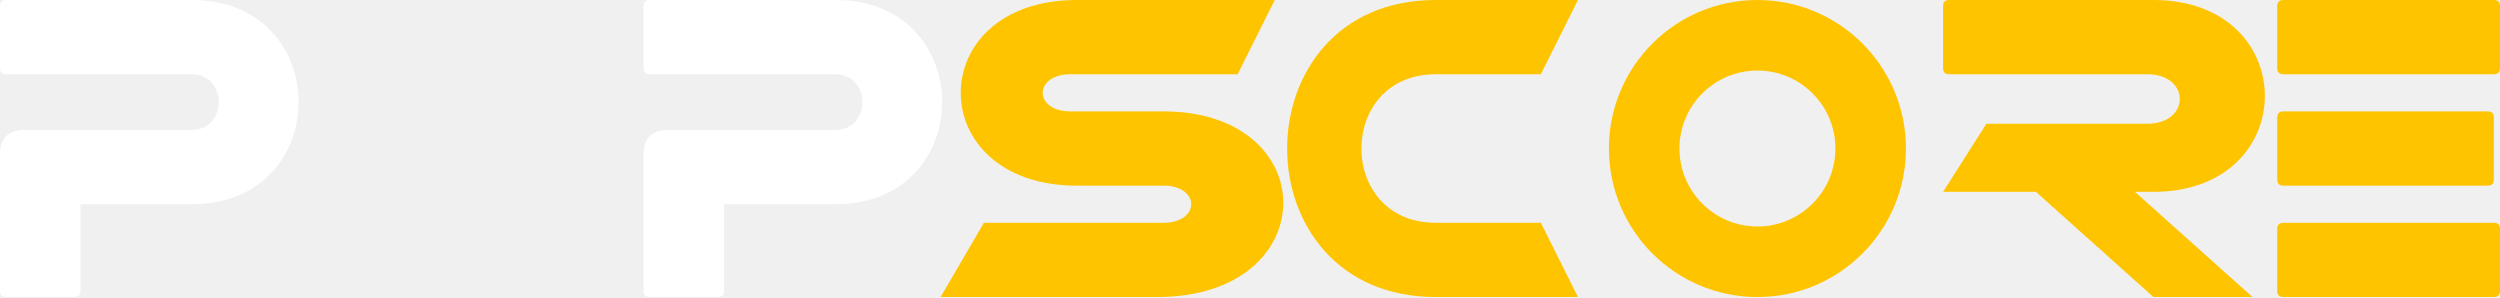
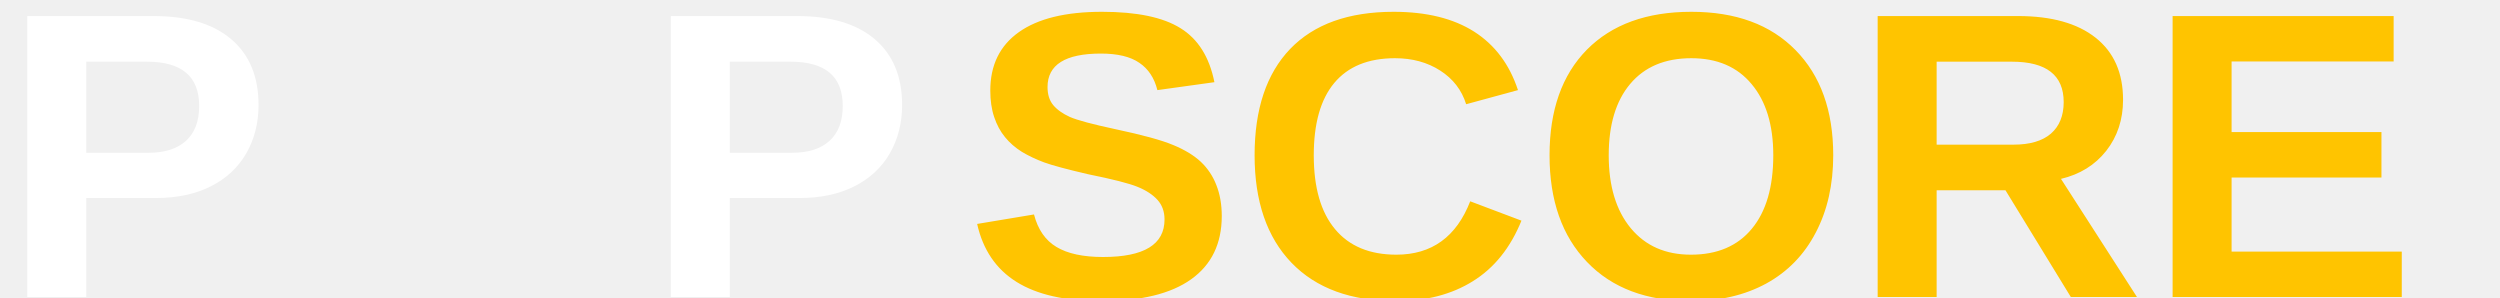
<svg xmlns="http://www.w3.org/2000/svg" viewBox="0 0 202 24" fill="none">
-   <g fill="#fff">
-     <path id="p" d="M.5 0H15.5C27 0 27 16.5 15.5 16.5H6.5V23.5Q6.5 24 6 24H.5Q0 24 0 23.5V12.5Q0 10.5 2 10.5H15.5C18.4 10.5 18.4 6 15.5 6H.5Q0 6 0 5.5V.5Q0 0 .5 0Z" />
-     <use href="#p" x="52" />
-   </g>
-   <g fill="#ffc400">
-     <path d="M103 0H87C74.5 0 74.5 15 87 15H94C97 15 97 18 94 18H79.5L76 24H93.5C107 24 107 9 94 9H86.5C83.5 9 83.5 6 86.5 6H100L103 0Z" />
-     <path d="M127.5 0H116C100 0 100 24 116 24H127.5L124.5 18H116C108 18 108 6 116 6H124.5L127.5 0Z" />
-     <path fill-rule="evenodd" d="M142 0a12 12 0 1 1 0 24 12 12 0 0 1 0-24Zm0 5.7a6.3 6.3 0 1 0 0 12.6 6.3 6.3 0 0 0 0-12.6Z" />
-     <path d="M157 .5Q157 0 157.5 0H174C186 0 186 15.5 174 15.5H172.5L182 24H174L164.5 15.5H157L160.5 10H173.5C177 10 177 6 173.5 6H157.5Q157 6 157 5.5V.5Z" />
-     <path d="M184.5 0H201.5Q202 0 202 .5V5.5Q202 6 201.5 6H184.5Q184 6 184 5.5V.5Q184 0 184.5 0ZM184.5 9H201Q201.5 9 201.5 9.5V14.5Q201.5 15 201 15H184.5Q184 15 184 14.5V9.5Q184 9 184.5 9ZM184.5 18H201.5Q202 18 202 18.5V23.5Q202 24 201.5 24H184.5Q184 24 184 23.5V18.5Q184 18 184.5 18Z" />
+   <g font-family="Arial, Helvetica, sans-serif" font-size="33" font-weight="900">
+     <text x="0" y="24" fill="#fff" textLength="24" lengthAdjust="spacingAndGlyphs">P</text>
+     <text x="52" y="24" fill="#fff" textLength="24" lengthAdjust="spacingAndGlyphs">P</text>
+     <text x="78" y="24" fill="#ffc400" textLength="124" lengthAdjust="spacingAndGlyphs">SCORE</text>
  </g>
</svg>
